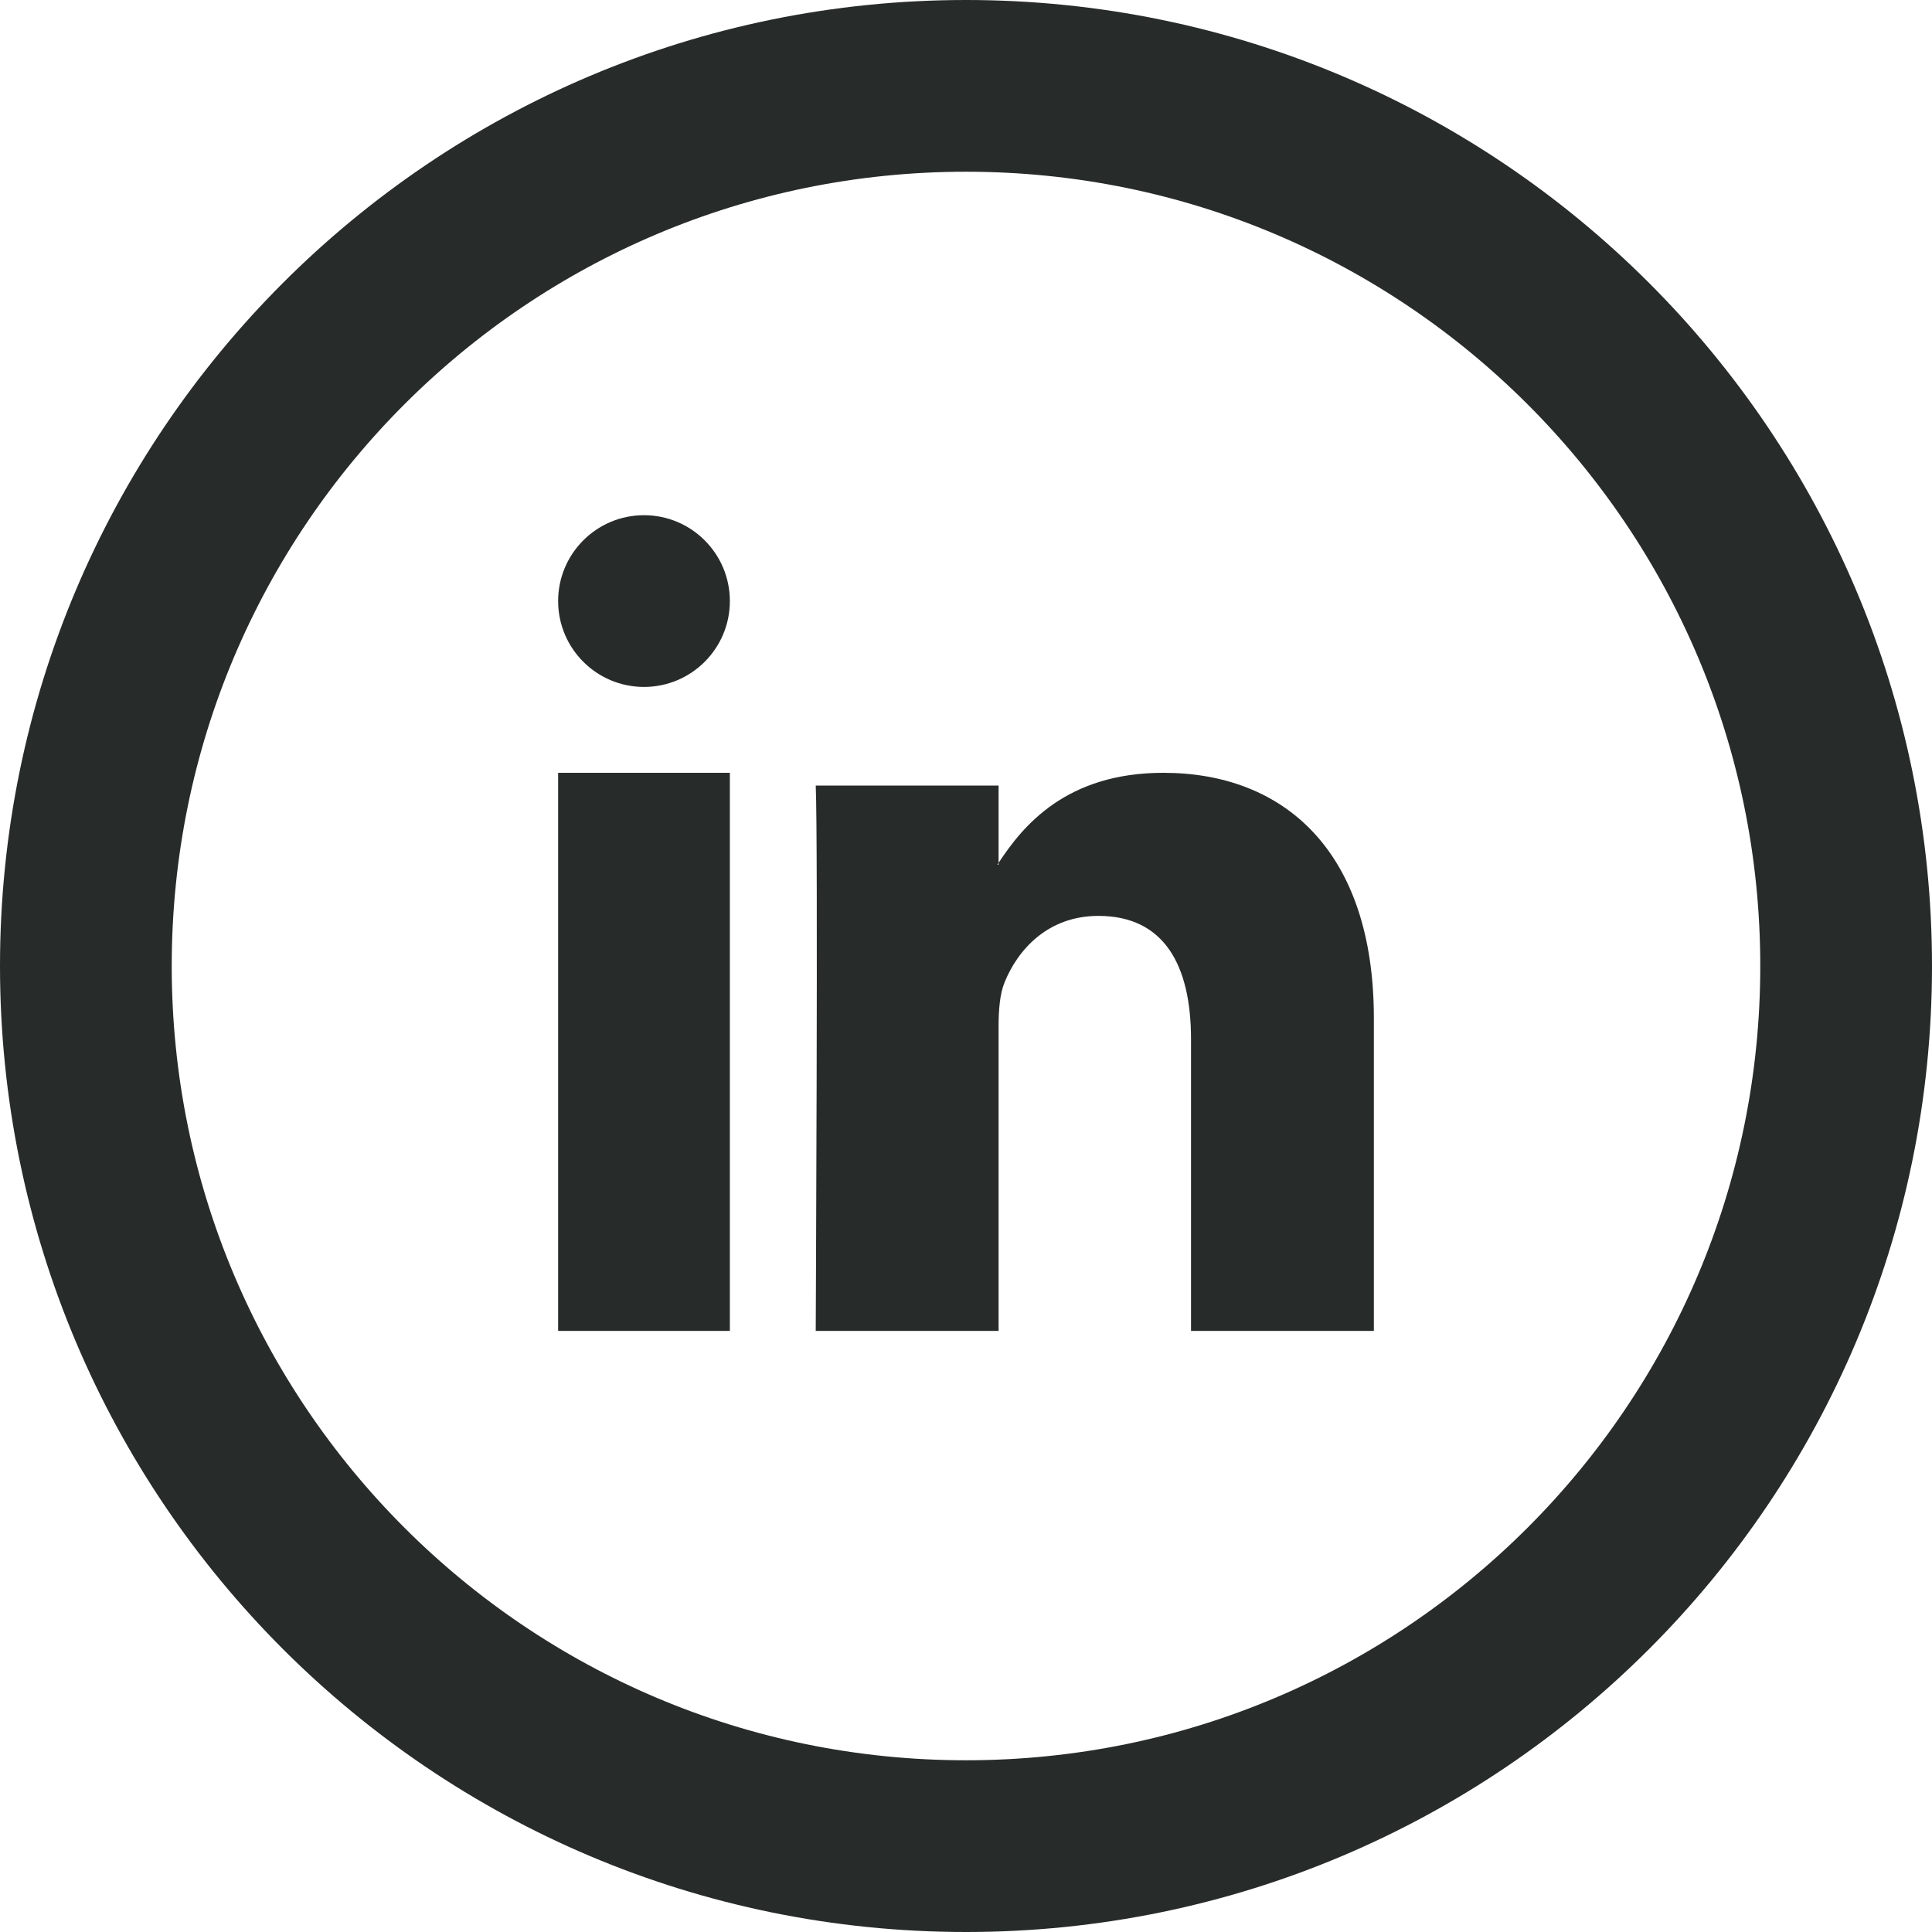
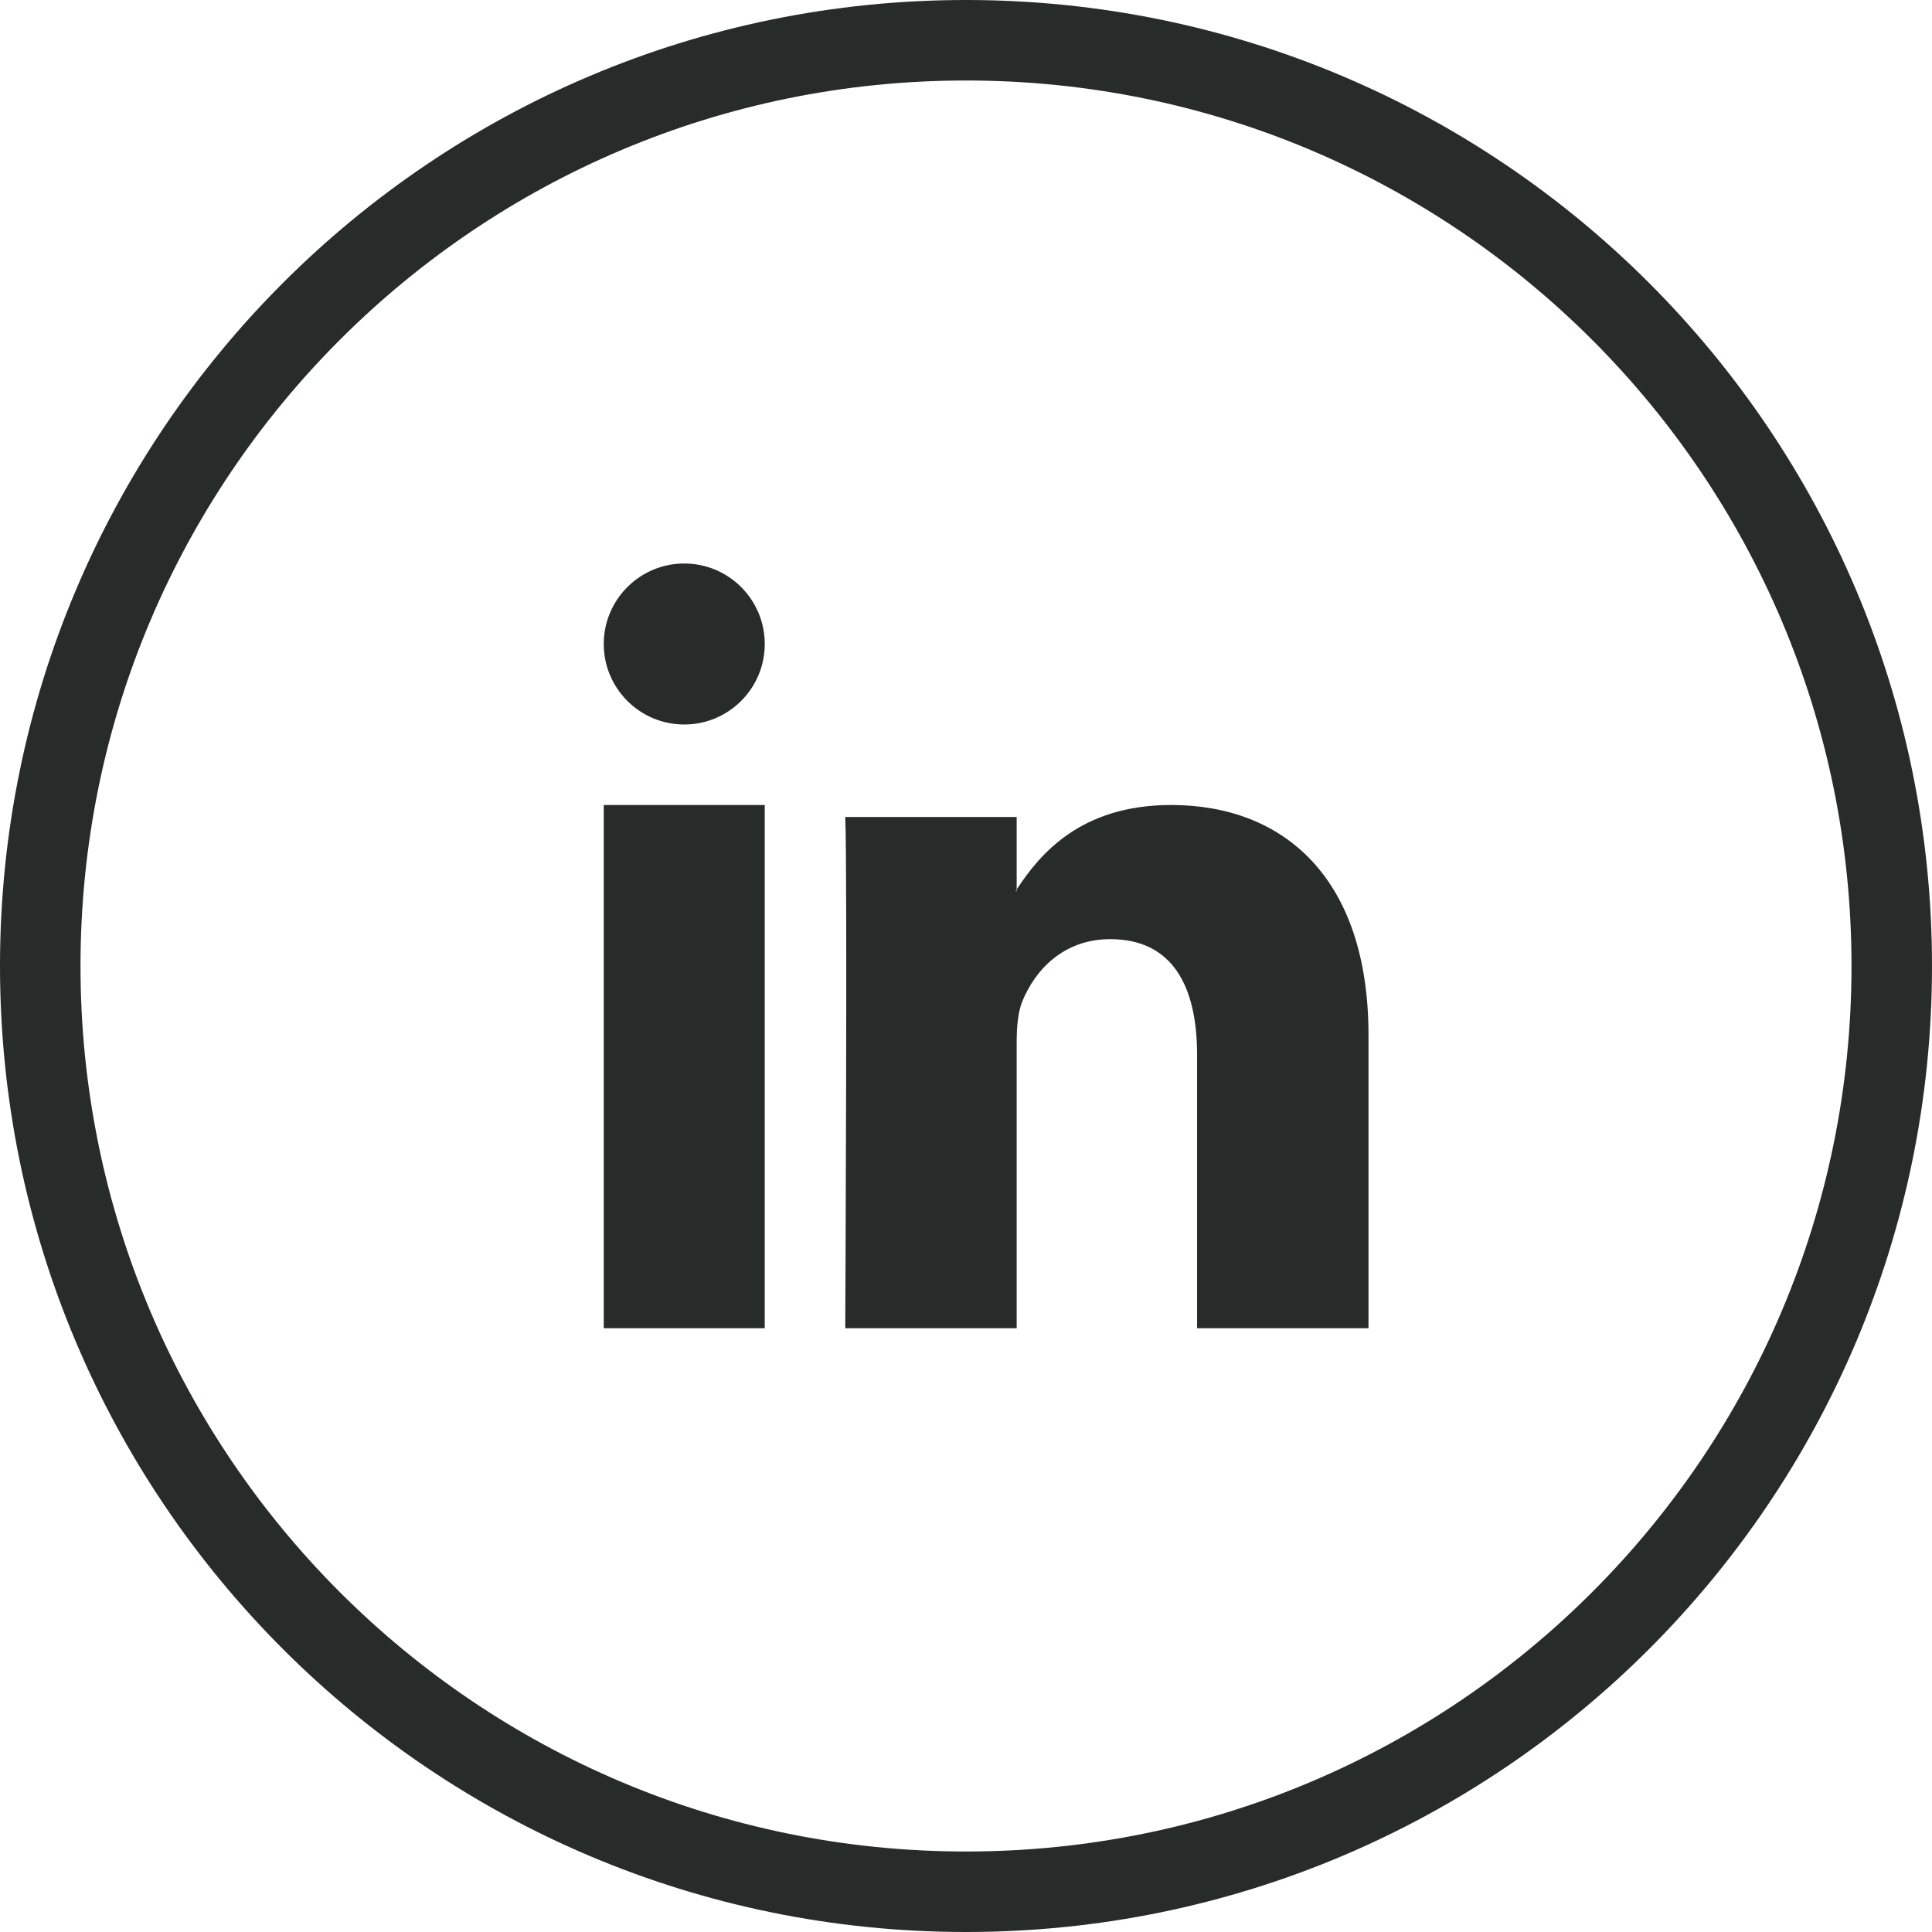
- <svg xmlns="http://www.w3.org/2000/svg" width="45px" height="45px" viewBox="0 0 45 45" version="1.1">
+ <svg xmlns="http://www.w3.org/2000/svg" width="48px" height="48px" viewBox="0 0 48 48" version="1.1">
  <g id="website" stroke="none" stroke-width="1" fill="none" fill-rule="evenodd">
-     <g id="Tablet-Project1" transform="translate(-263, -12563)">
-       <g id="Group" transform="translate(265, 12565)">
-         <path d="M20.5,41 L20.5,41 C9.178,41 0,31.822 0,20.5 C0,9.178 9.178,0 20.5,0 C31.822,0 41,9.178 41,20.5 C41,31.822 31.822,41 20.5,41 Z" id="Stroke-23" stroke="#272C2A" stroke-width="4" />
-         <path d="M15,12 C15,13.104 14.104,14 13,14 C11.896,14 11,13.104 11,12 C11,10.896 11.896,10 13,10 C14.104,10 15,10.896 15,12 Z M11,29 L15,29 L15,16 L11,16 L11,29 Z M30,21.716 L30,29 L25.741,29 L25.741,22.204 C25.741,20.498 25.127,19.333 23.584,19.333 C22.408,19.333 21.709,20.117 21.4,20.877 C21.288,21.148 21.259,21.525 21.259,21.906 L21.259,29 L17,29 C17,29 17.057,17.49 17,16.298 L21.259,16.298 L21.259,18.098 C21.25,18.113 21.238,18.126 21.23,18.14 L21.259,18.14 L21.259,18.098 C21.825,17.234 22.835,16 25.097,16 C27.899,16 30,17.816 30,21.716 L30,21.716 Z" id="Fill-24" fill="#272C2A" />
+     <g id="Mobile-home" transform="translate(-37, -1419)">
+       <g id="Group" transform="translate(38, 1420)">
+         <path d="M23,46 C10.297,46 0,35.703 0,23 C0,10.297 10.297,-2.27373675e-13 23,-2.27373675e-13 C35.703,-2.27373675e-13 46,10.297 46,23 C46,35.703 35.703,46 23,46 Z" id="Stroke-23" stroke="#272C2A" stroke-width="2" />
+         <path d="M18,15 C18,16.104 17.104,17 16,17 C14.896,17 14,16.104 14,15 C14,13.896 14.896,13 16,13 C17.104,13 18,13.896 18,15 Z M14,32 L18,32 L18,19 L14,19 L14,32 Z M33,24.716 L33,32 L28.741,32 L28.741,25.204 C28.741,23.498 28.127,22.333 26.584,22.333 C25.408,22.333 24.709,23.117 24.4,23.877 C24.288,24.148 24.259,24.525 24.259,24.906 L24.259,32 L20,32 C20,32 20.057,20.49 20,19.298 L24.259,19.298 L24.259,21.098 C24.25,21.113 24.238,21.126 24.23,21.14 L24.259,21.14 L24.259,21.098 C24.825,20.234 25.835,19 28.097,19 C30.899,19 33,20.816 33,24.716 L33,24.716 Z" id="in" fill="#272C2A" />
      </g>
    </g>
  </g>
</svg>
